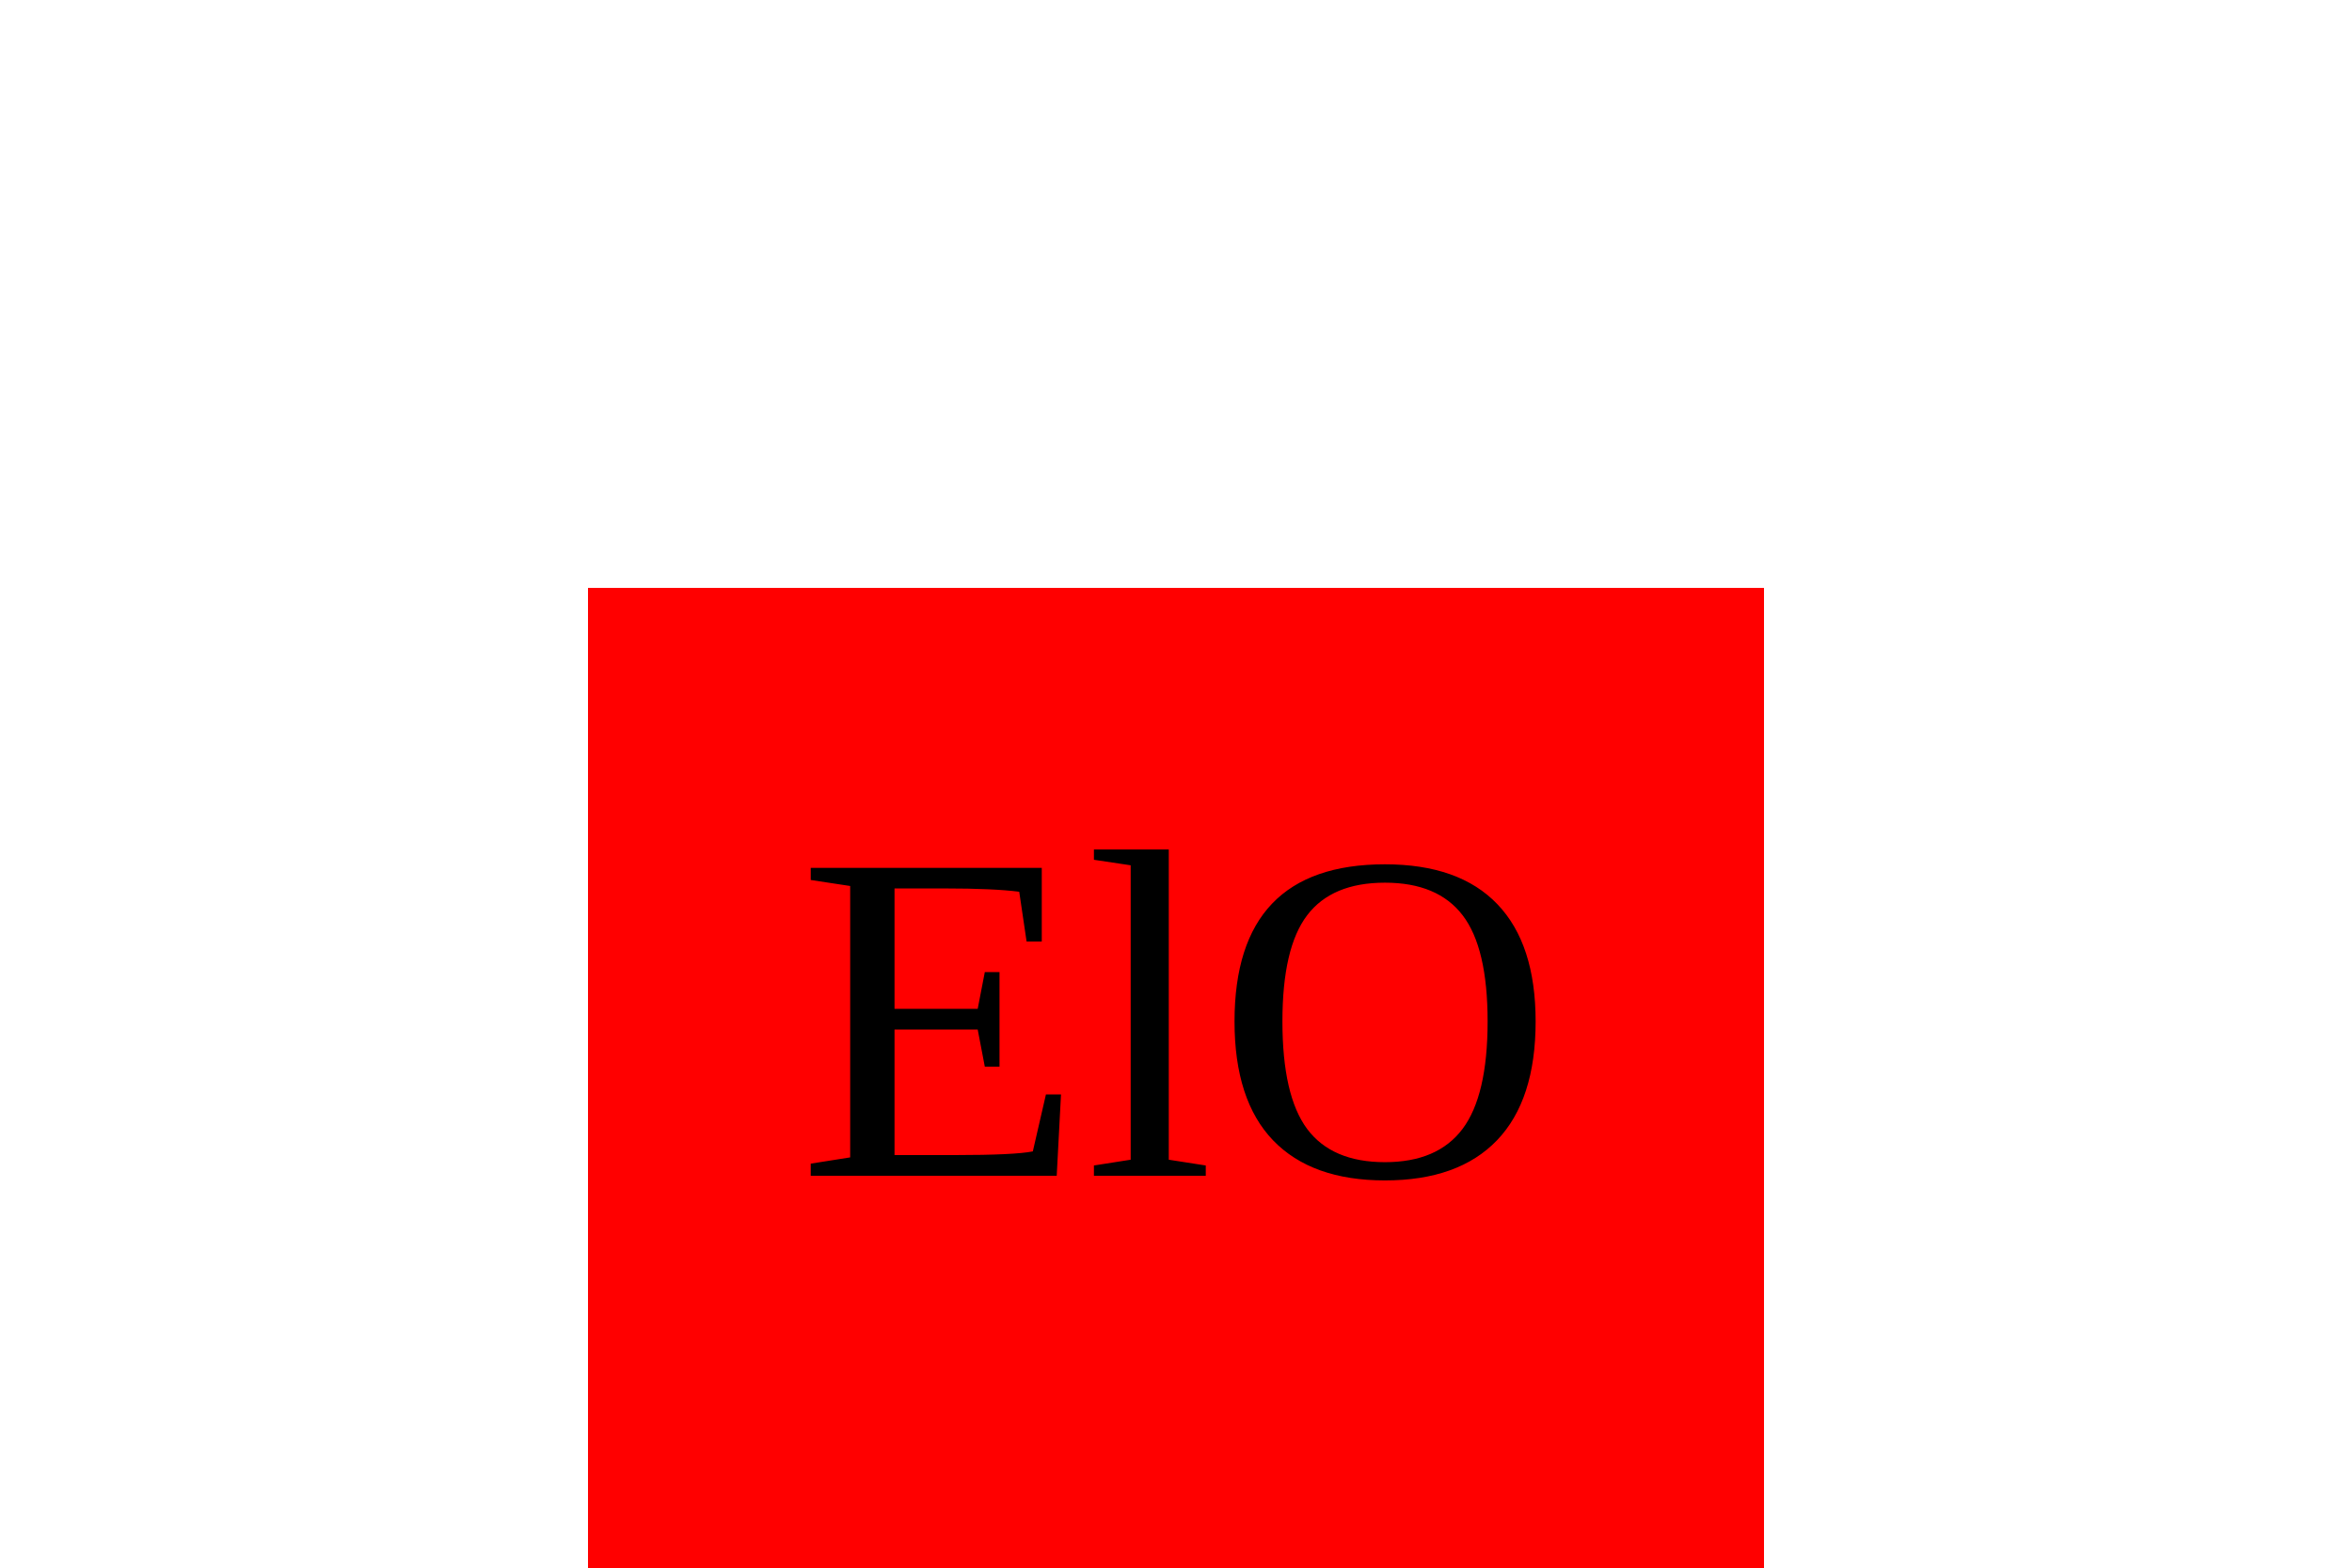
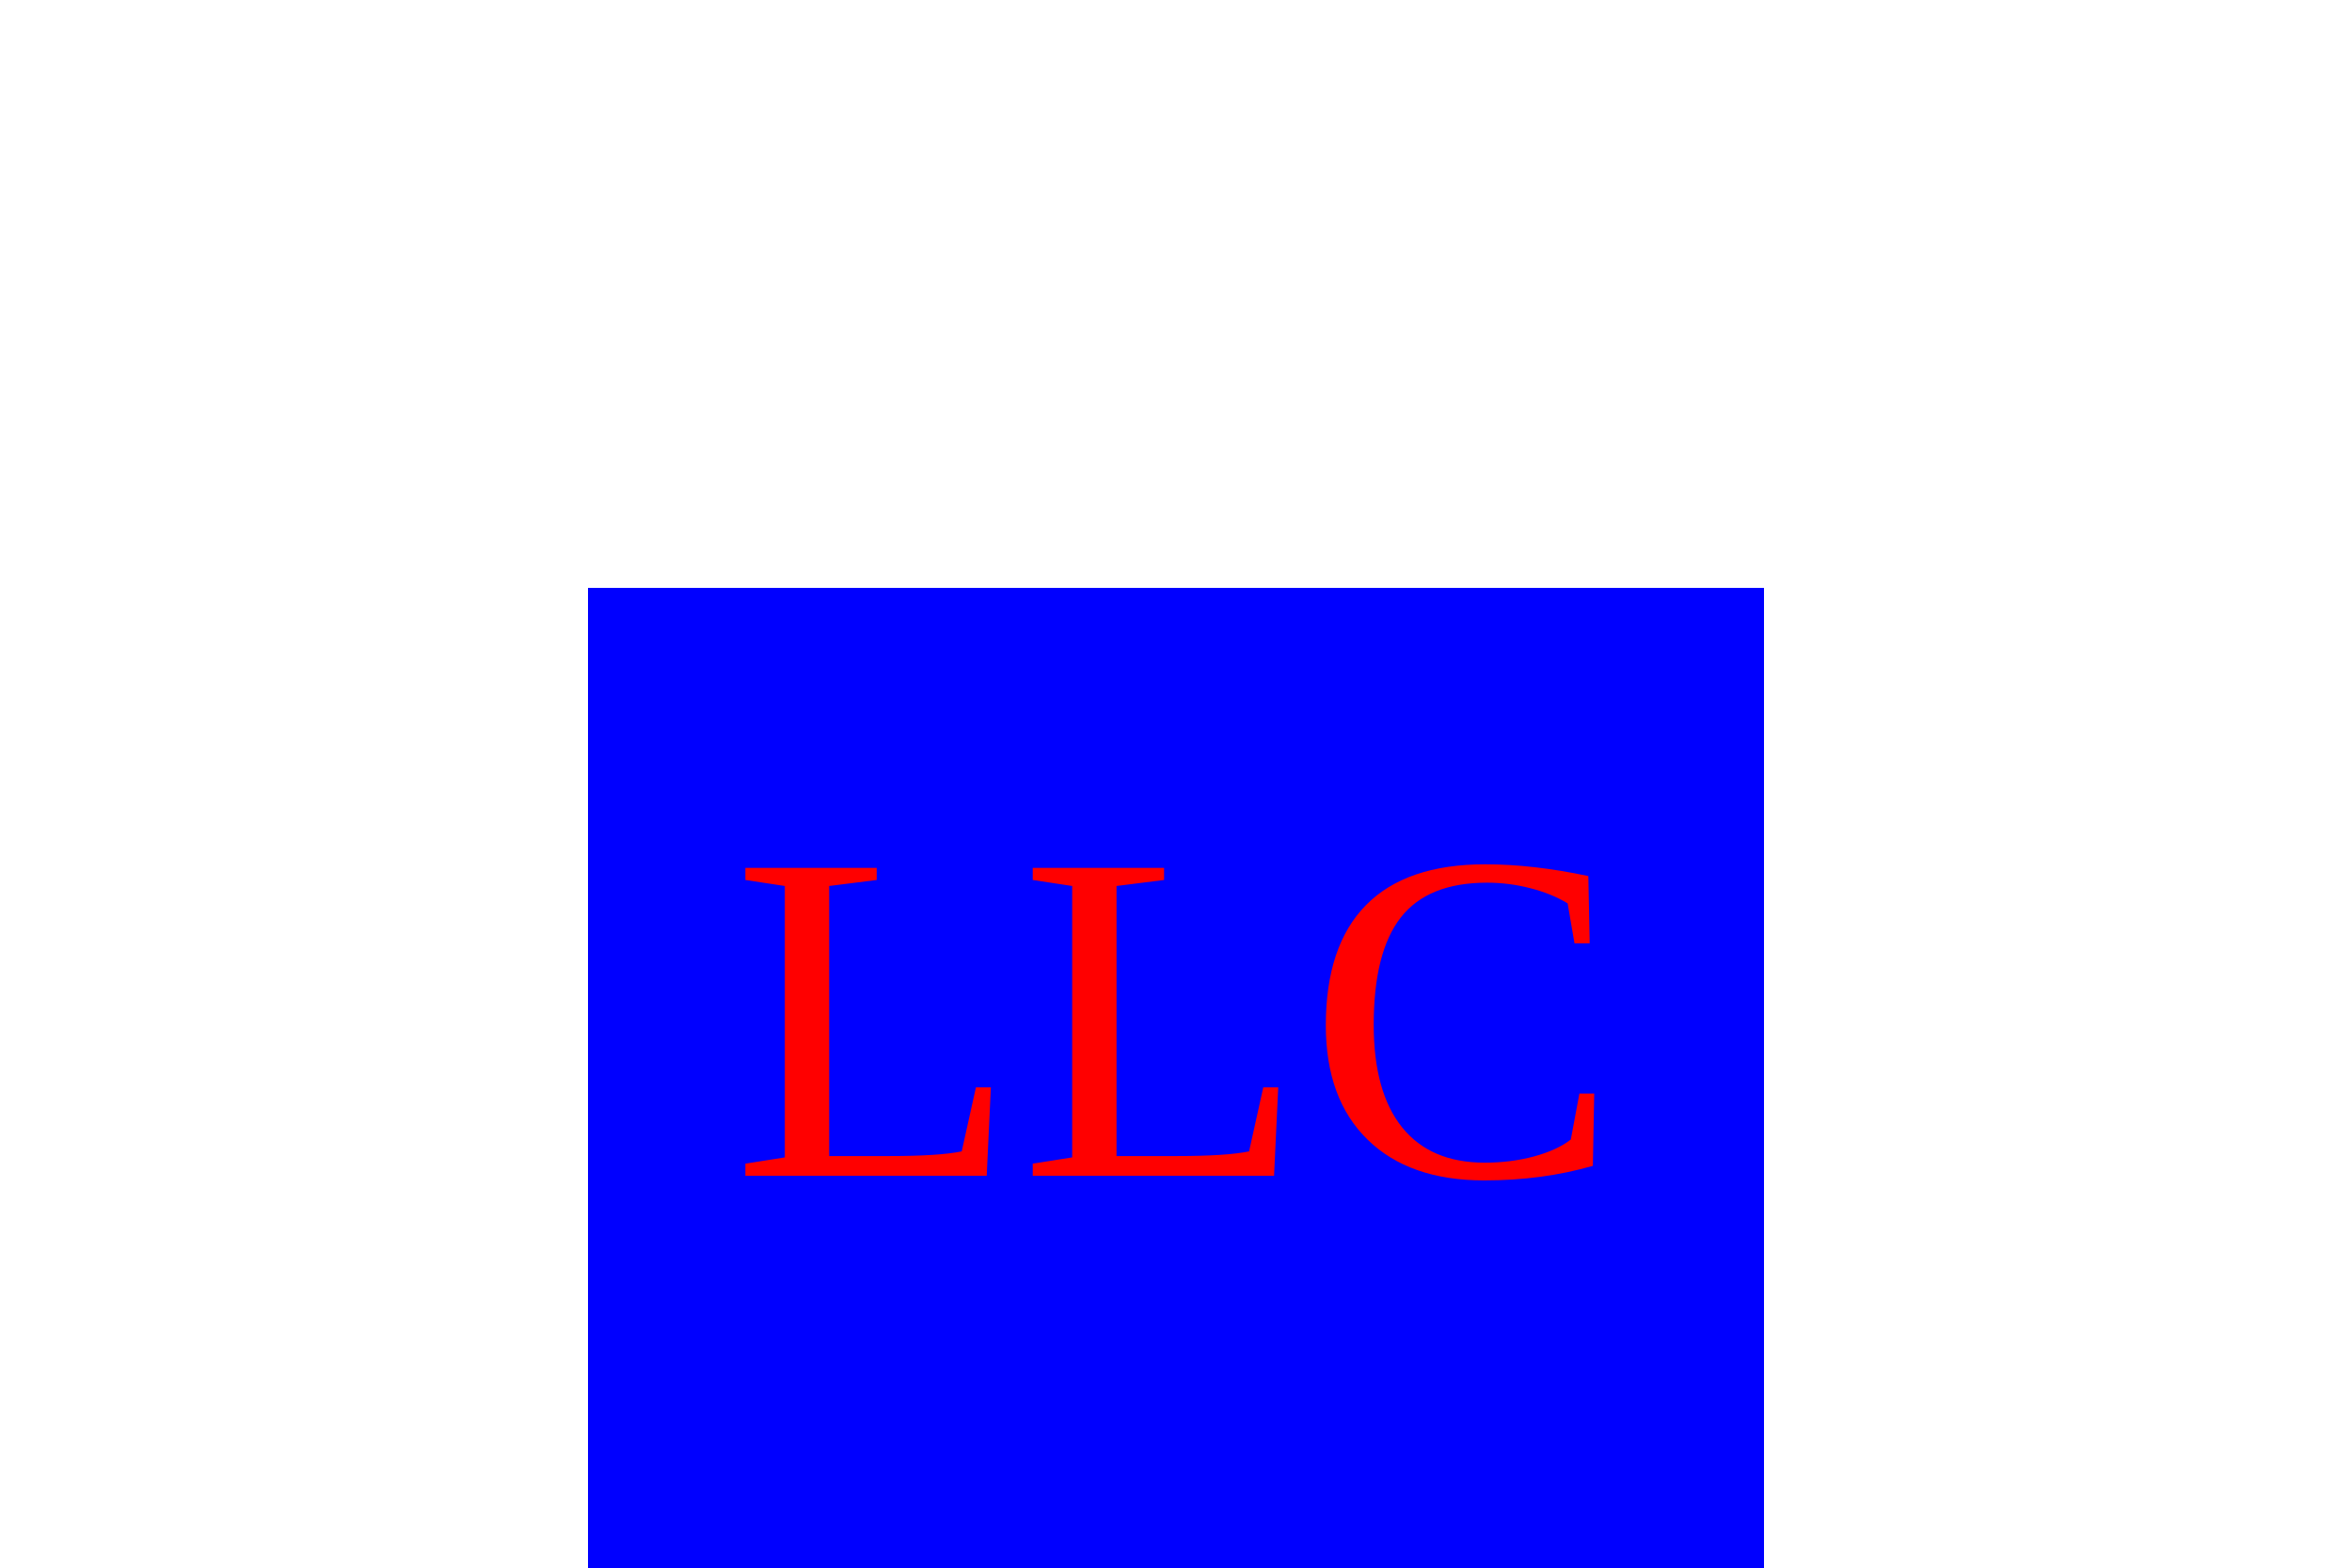
<svg xmlns="http://www.w3.org/2000/svg" version="1.1" width="300" height="200">
-   <rect x="75" y="75" width="150" height="150" fill="red" />
-   <text x="150" y="150" font-size="60" text-anchor="middle" fill="black">ElO</text>
+   <rect x="75" y="75" width="150" height="150" fill="blue" />
+   <text x="150" y="150" font-size="60" text-anchor="middle" fill="red">LLC</text>
</svg>
